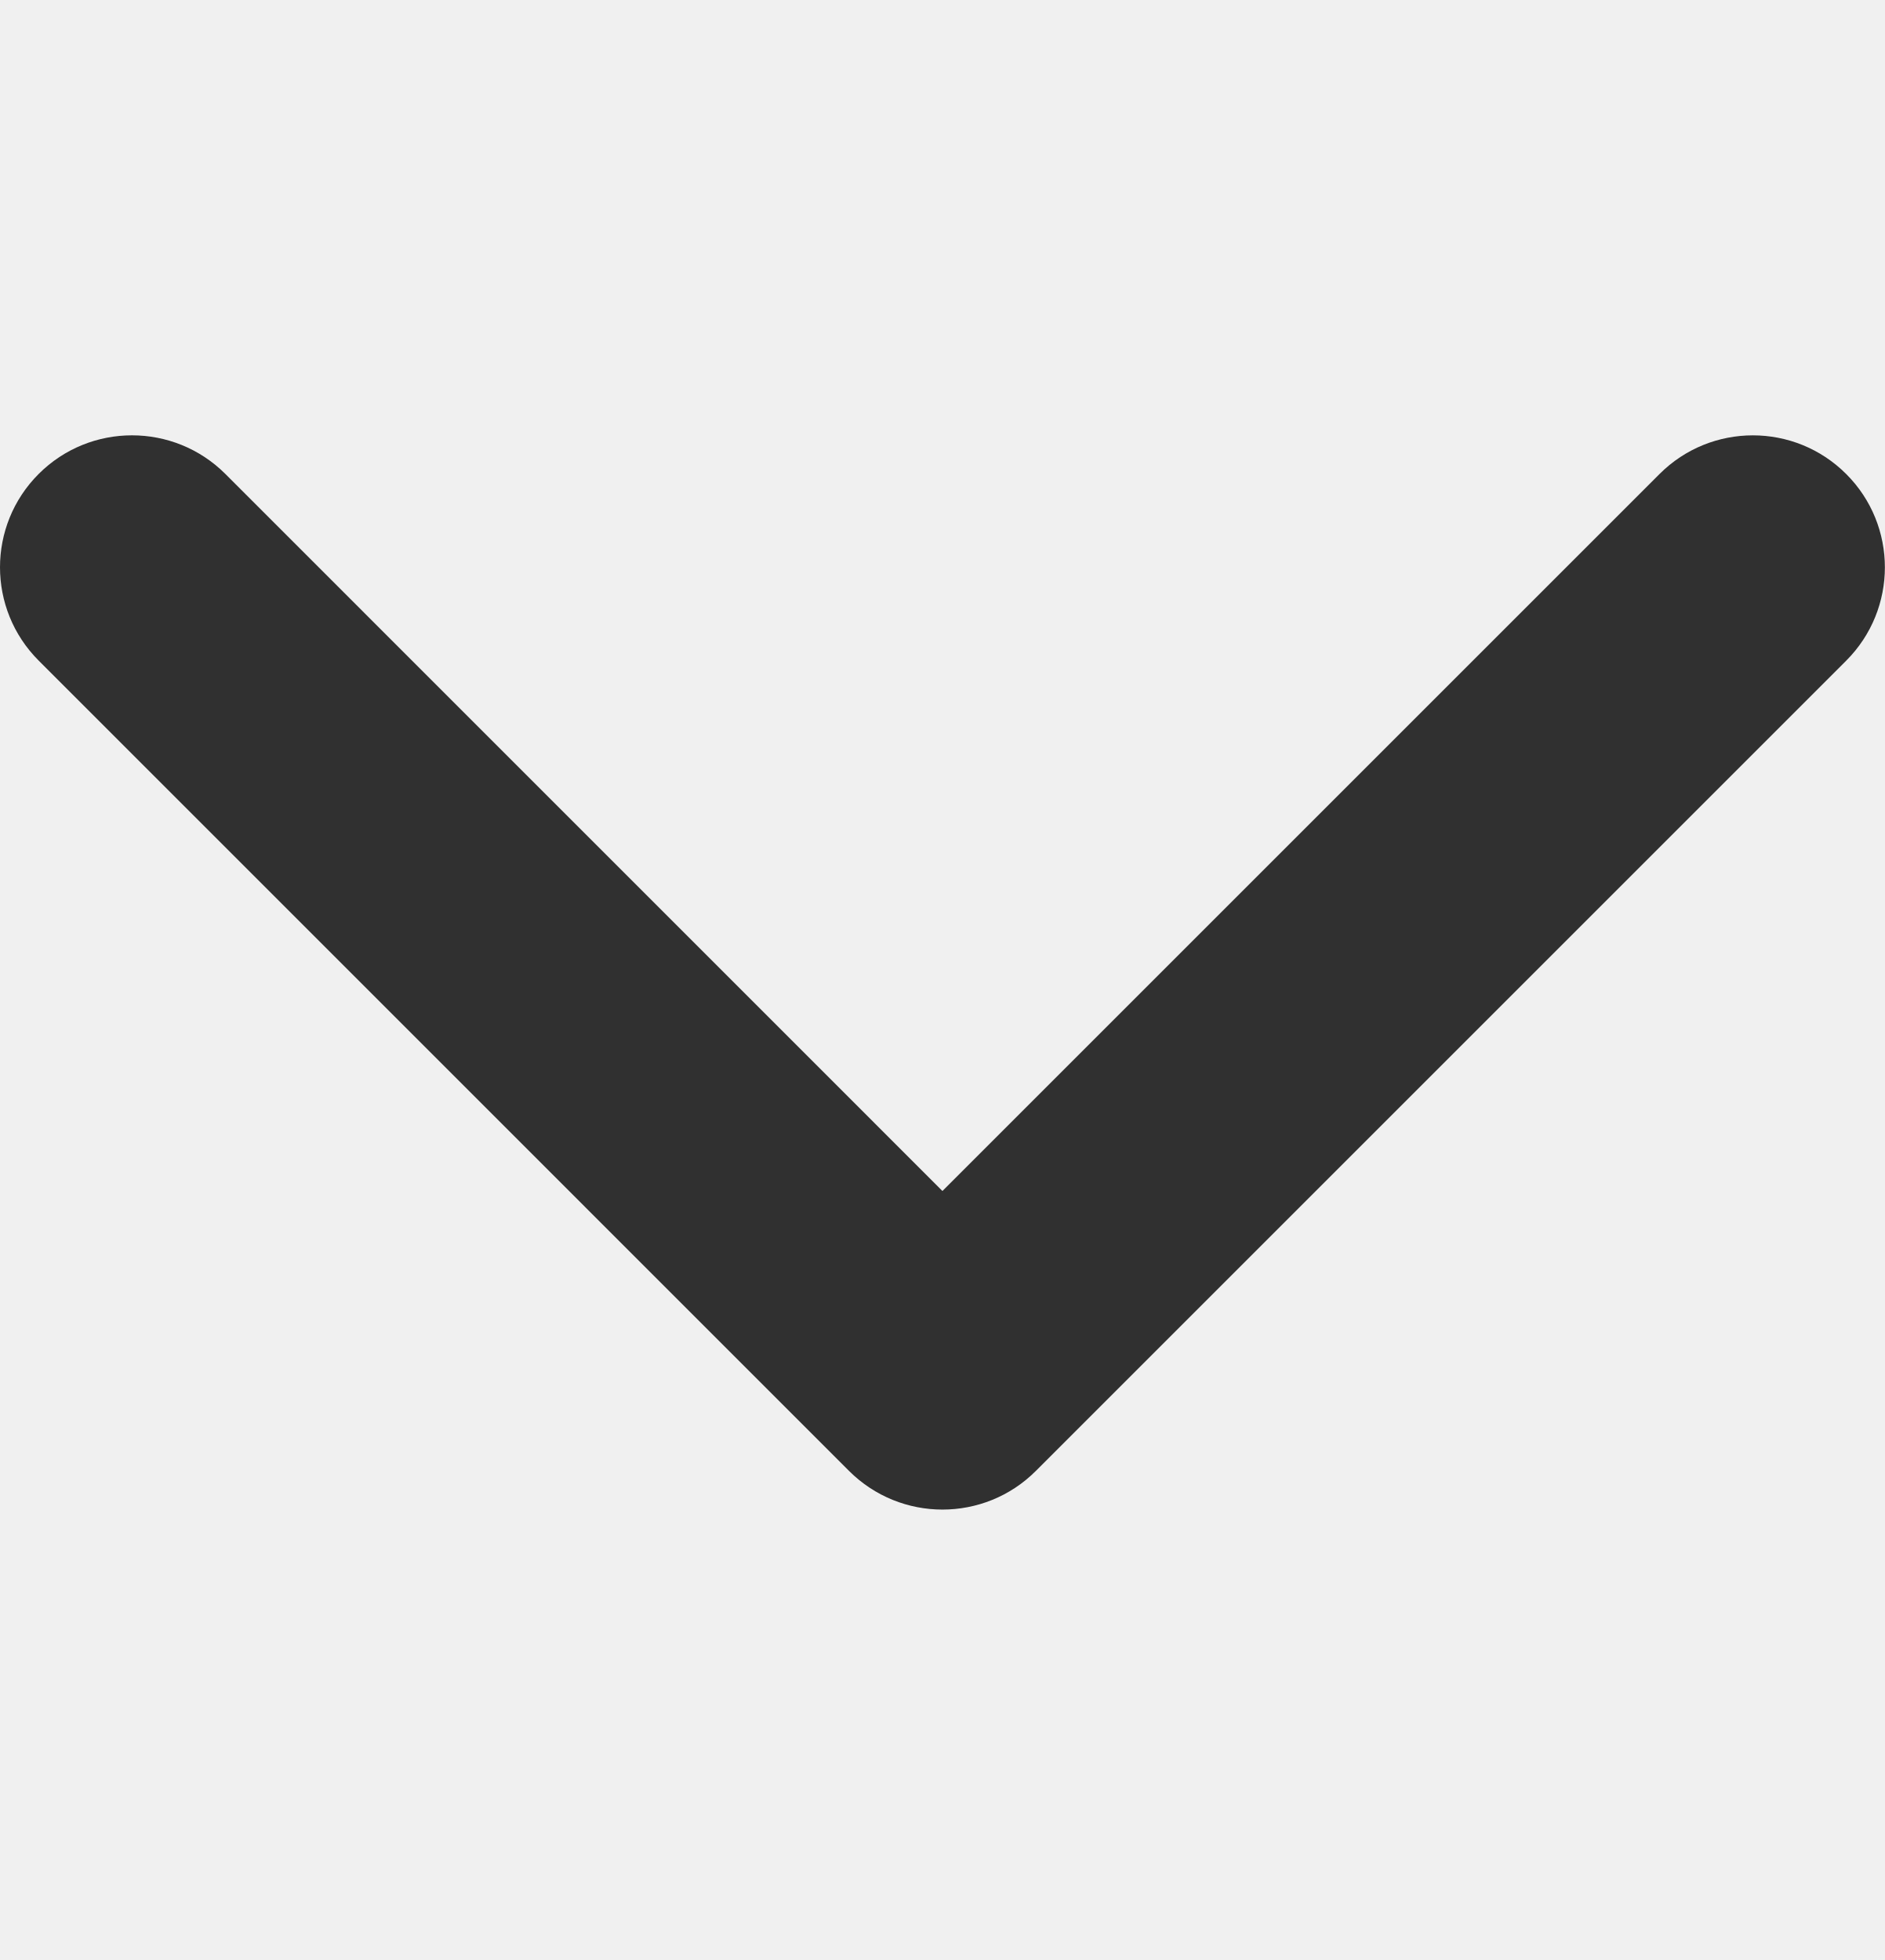
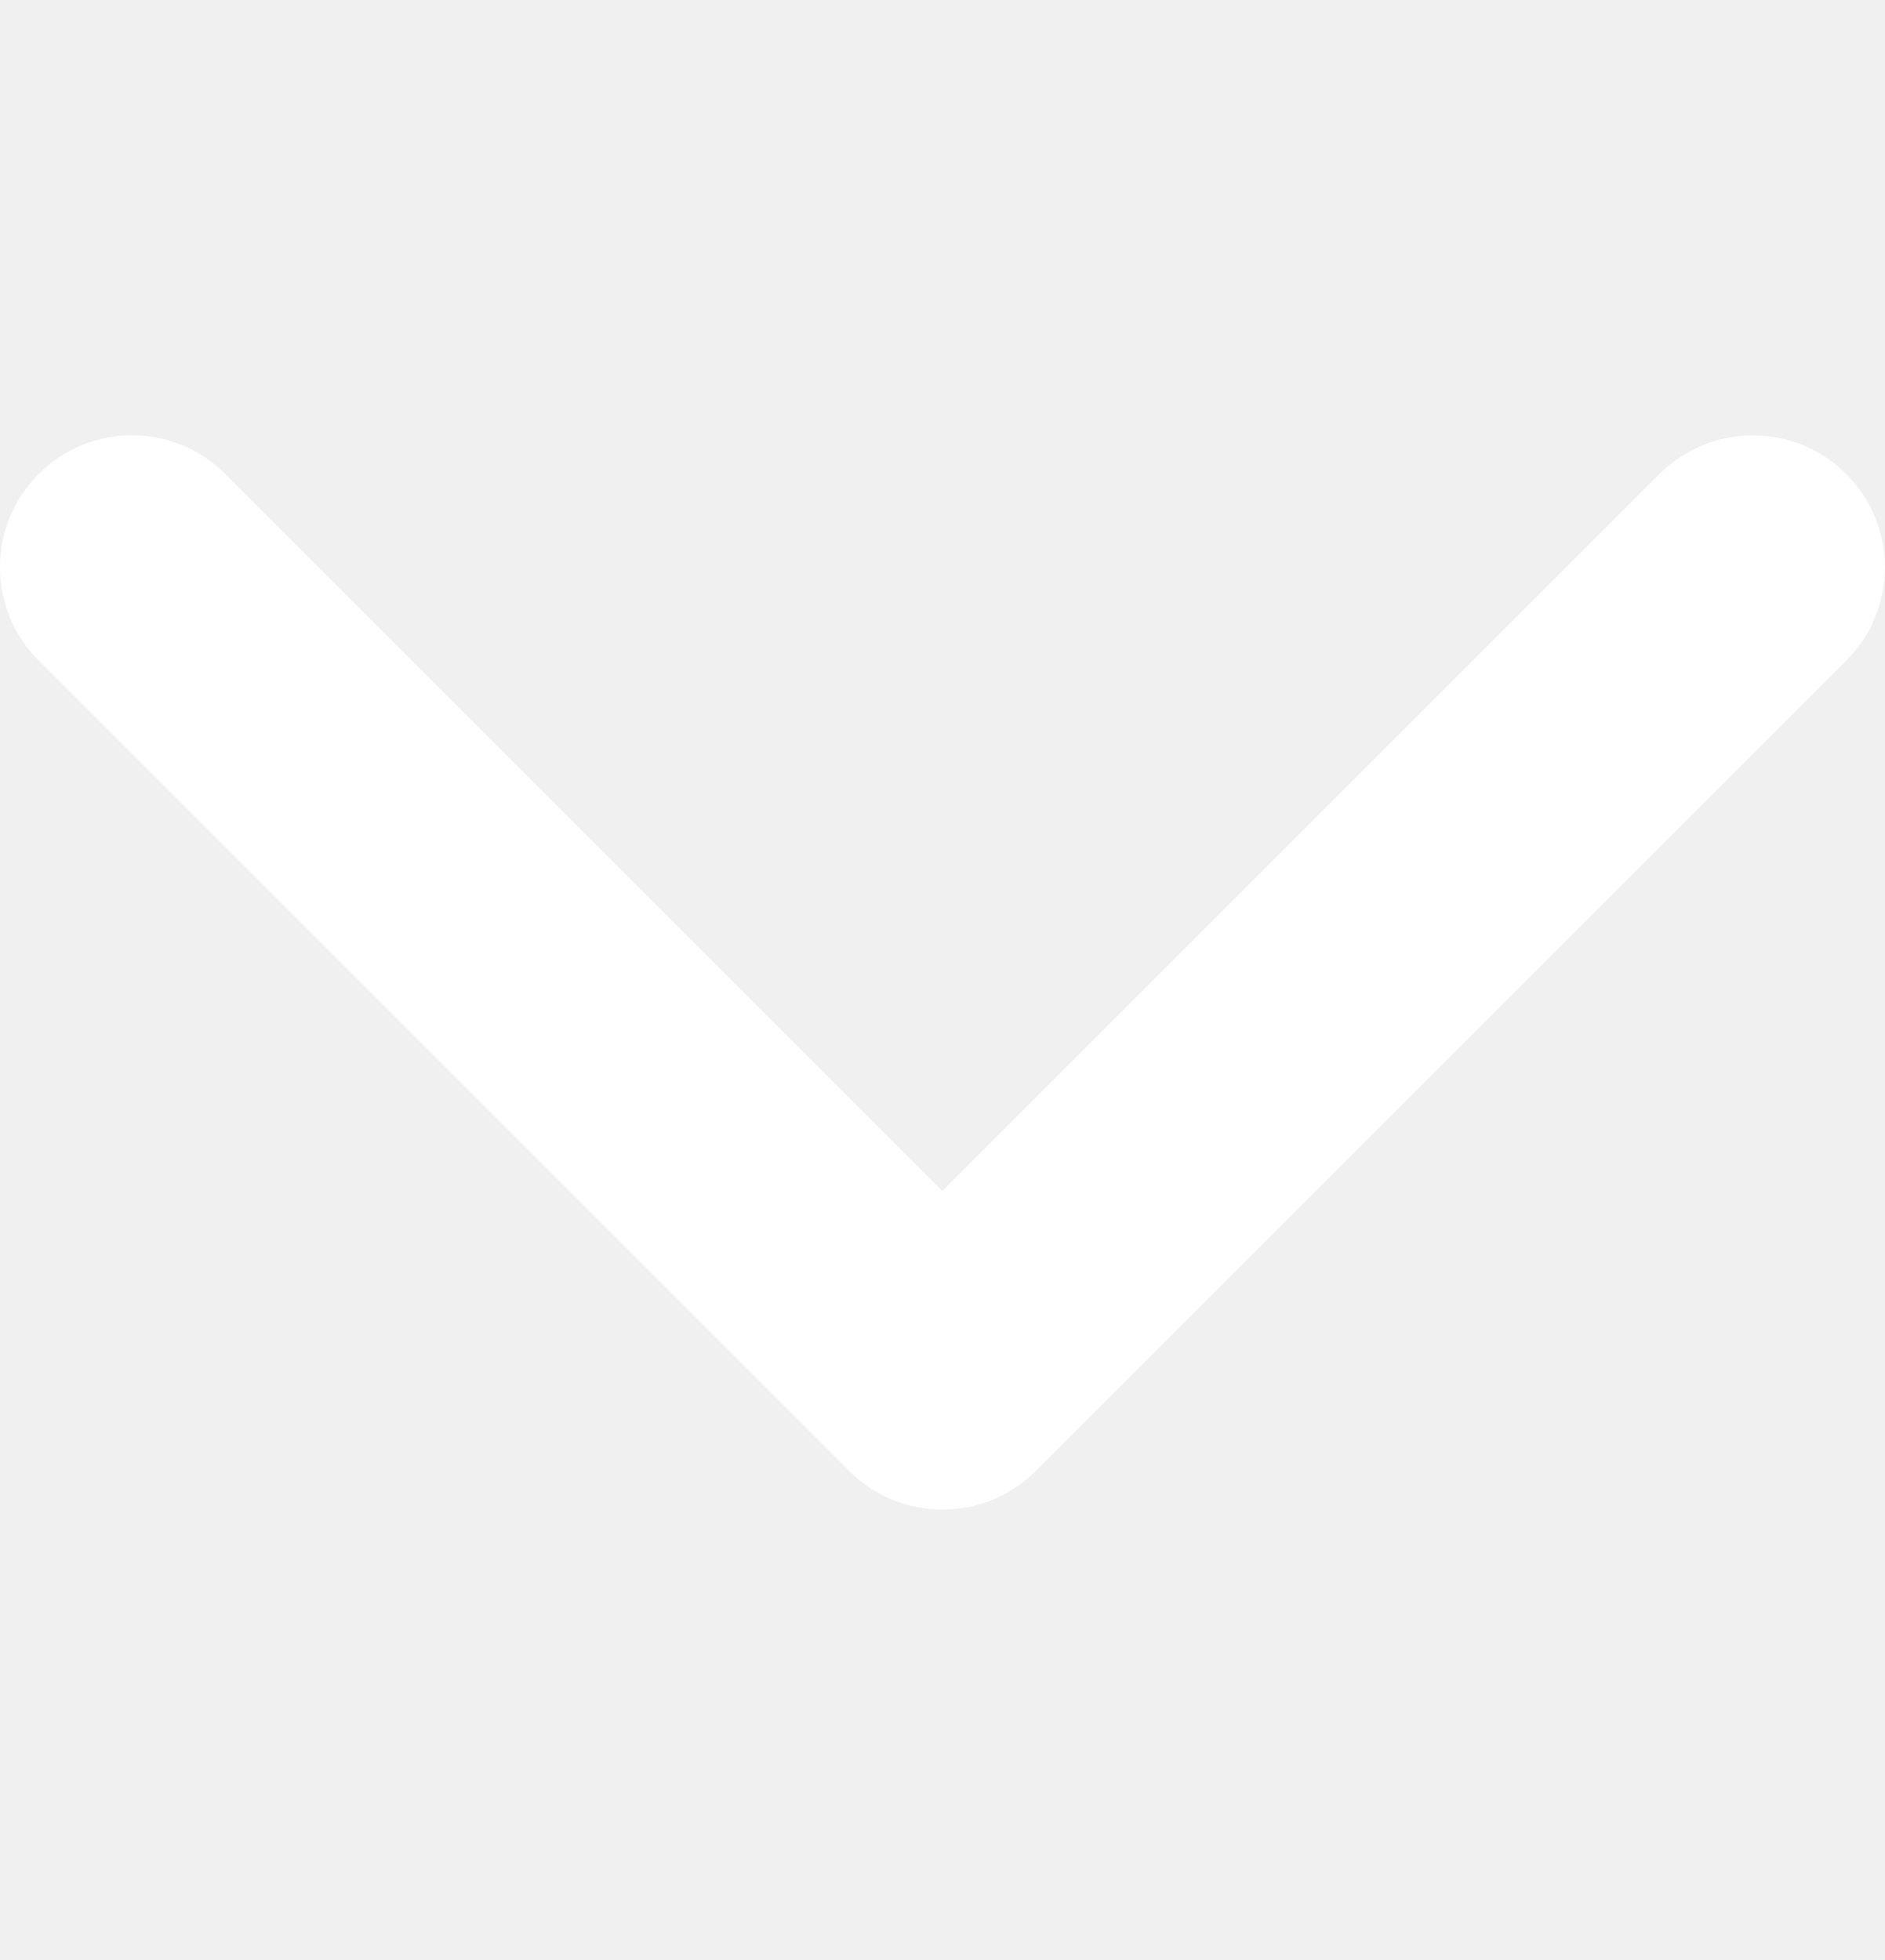
<svg xmlns="http://www.w3.org/2000/svg" width="25" height="26" viewBox="0 0 25 26" fill="none">
  <g clip-path="url(#clip0)">
-     <path d="M12.5 20.025C12.052 20.025 11.604 19.854 11.262 19.513L0.513 8.763C-0.171 8.079 -0.171 6.971 0.513 6.287C1.196 5.604 2.305 5.604 2.989 6.287L12.5 15.799L22.011 6.288C22.695 5.604 23.803 5.604 24.487 6.288C25.171 6.971 25.171 8.08 24.487 8.764L13.738 19.513C13.396 19.855 12.948 20.025 12.5 20.025Z" fill="#303030" />
+     <path d="M12.5 20.025C12.052 20.025 11.604 19.854 11.262 19.513L0.513 8.763C-0.171 8.079 -0.171 6.971 0.513 6.287C1.196 5.604 2.305 5.604 2.989 6.287L12.5 15.799L22.011 6.288C22.695 5.604 23.803 5.604 24.487 6.288C25.171 6.971 25.171 8.08 24.487 8.764L13.738 19.513C13.396 19.855 12.948 20.025 12.5 20.025Z" fill="#ffffff" />
  </g>
  <defs>
    <clipPath id="clip0">
      <rect width="25" height="25" fill="white" transform="translate(0 0.400024)" />
    </clipPath>
  </defs>
</svg>
